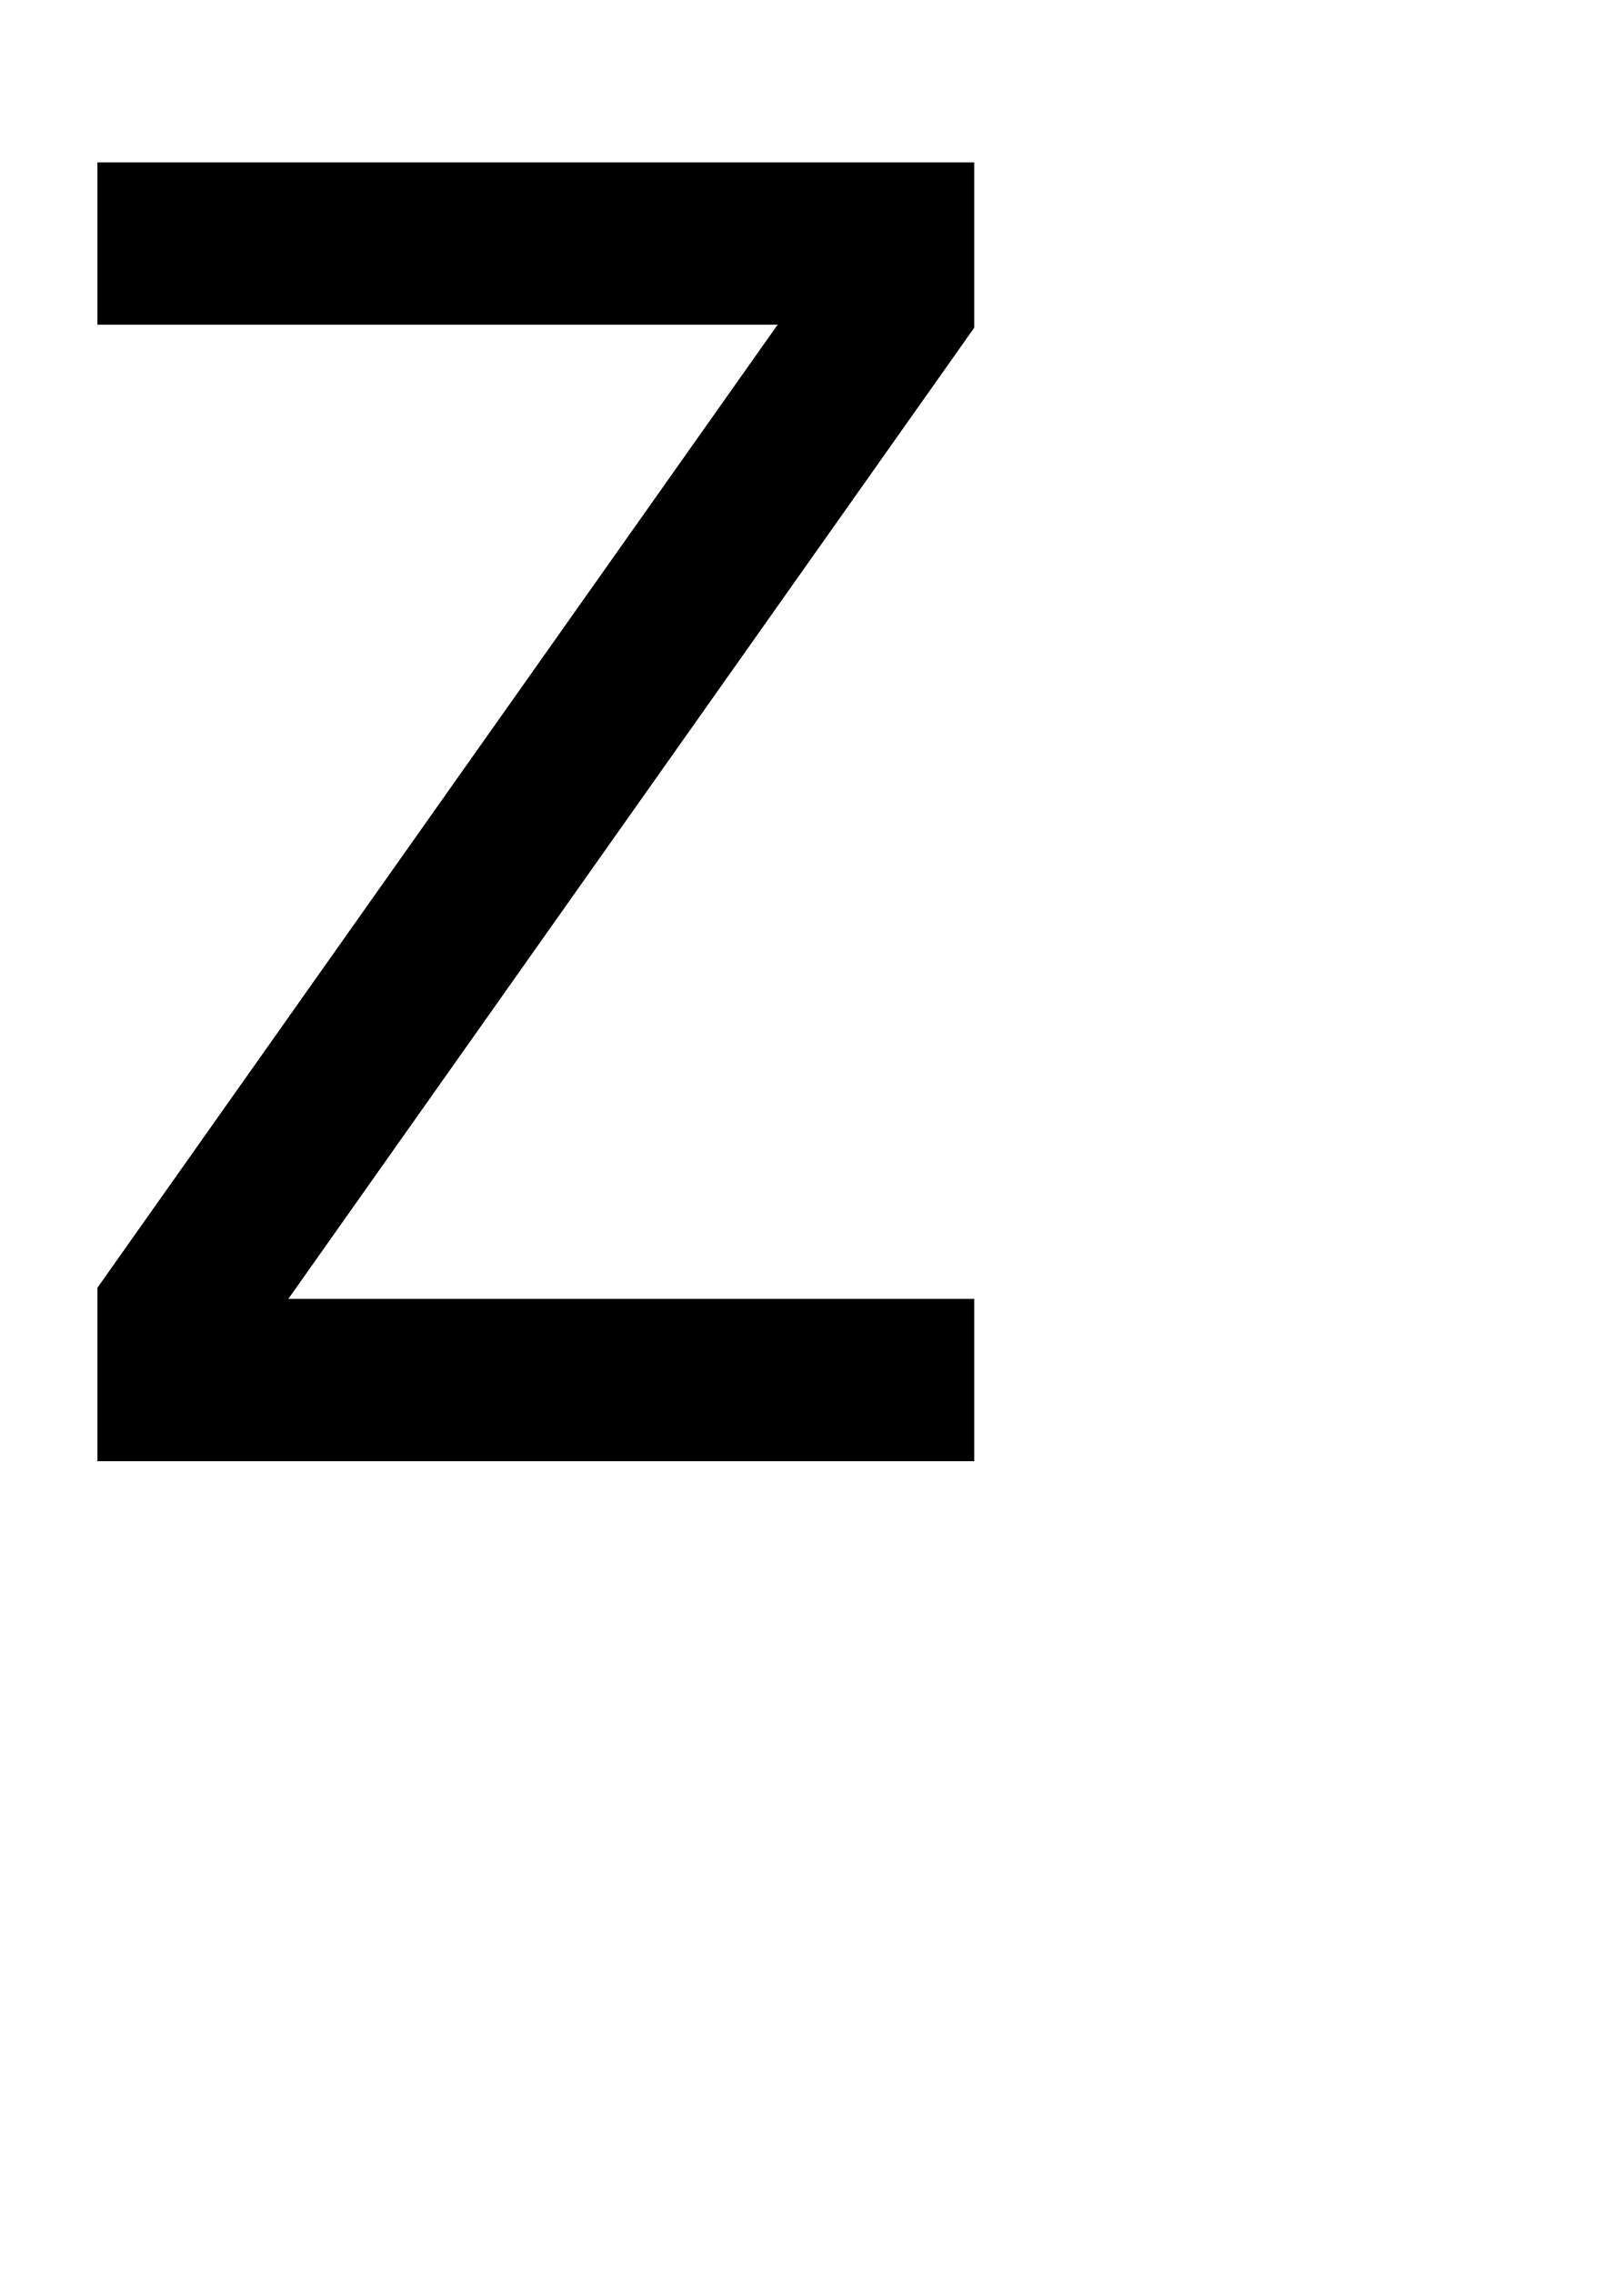
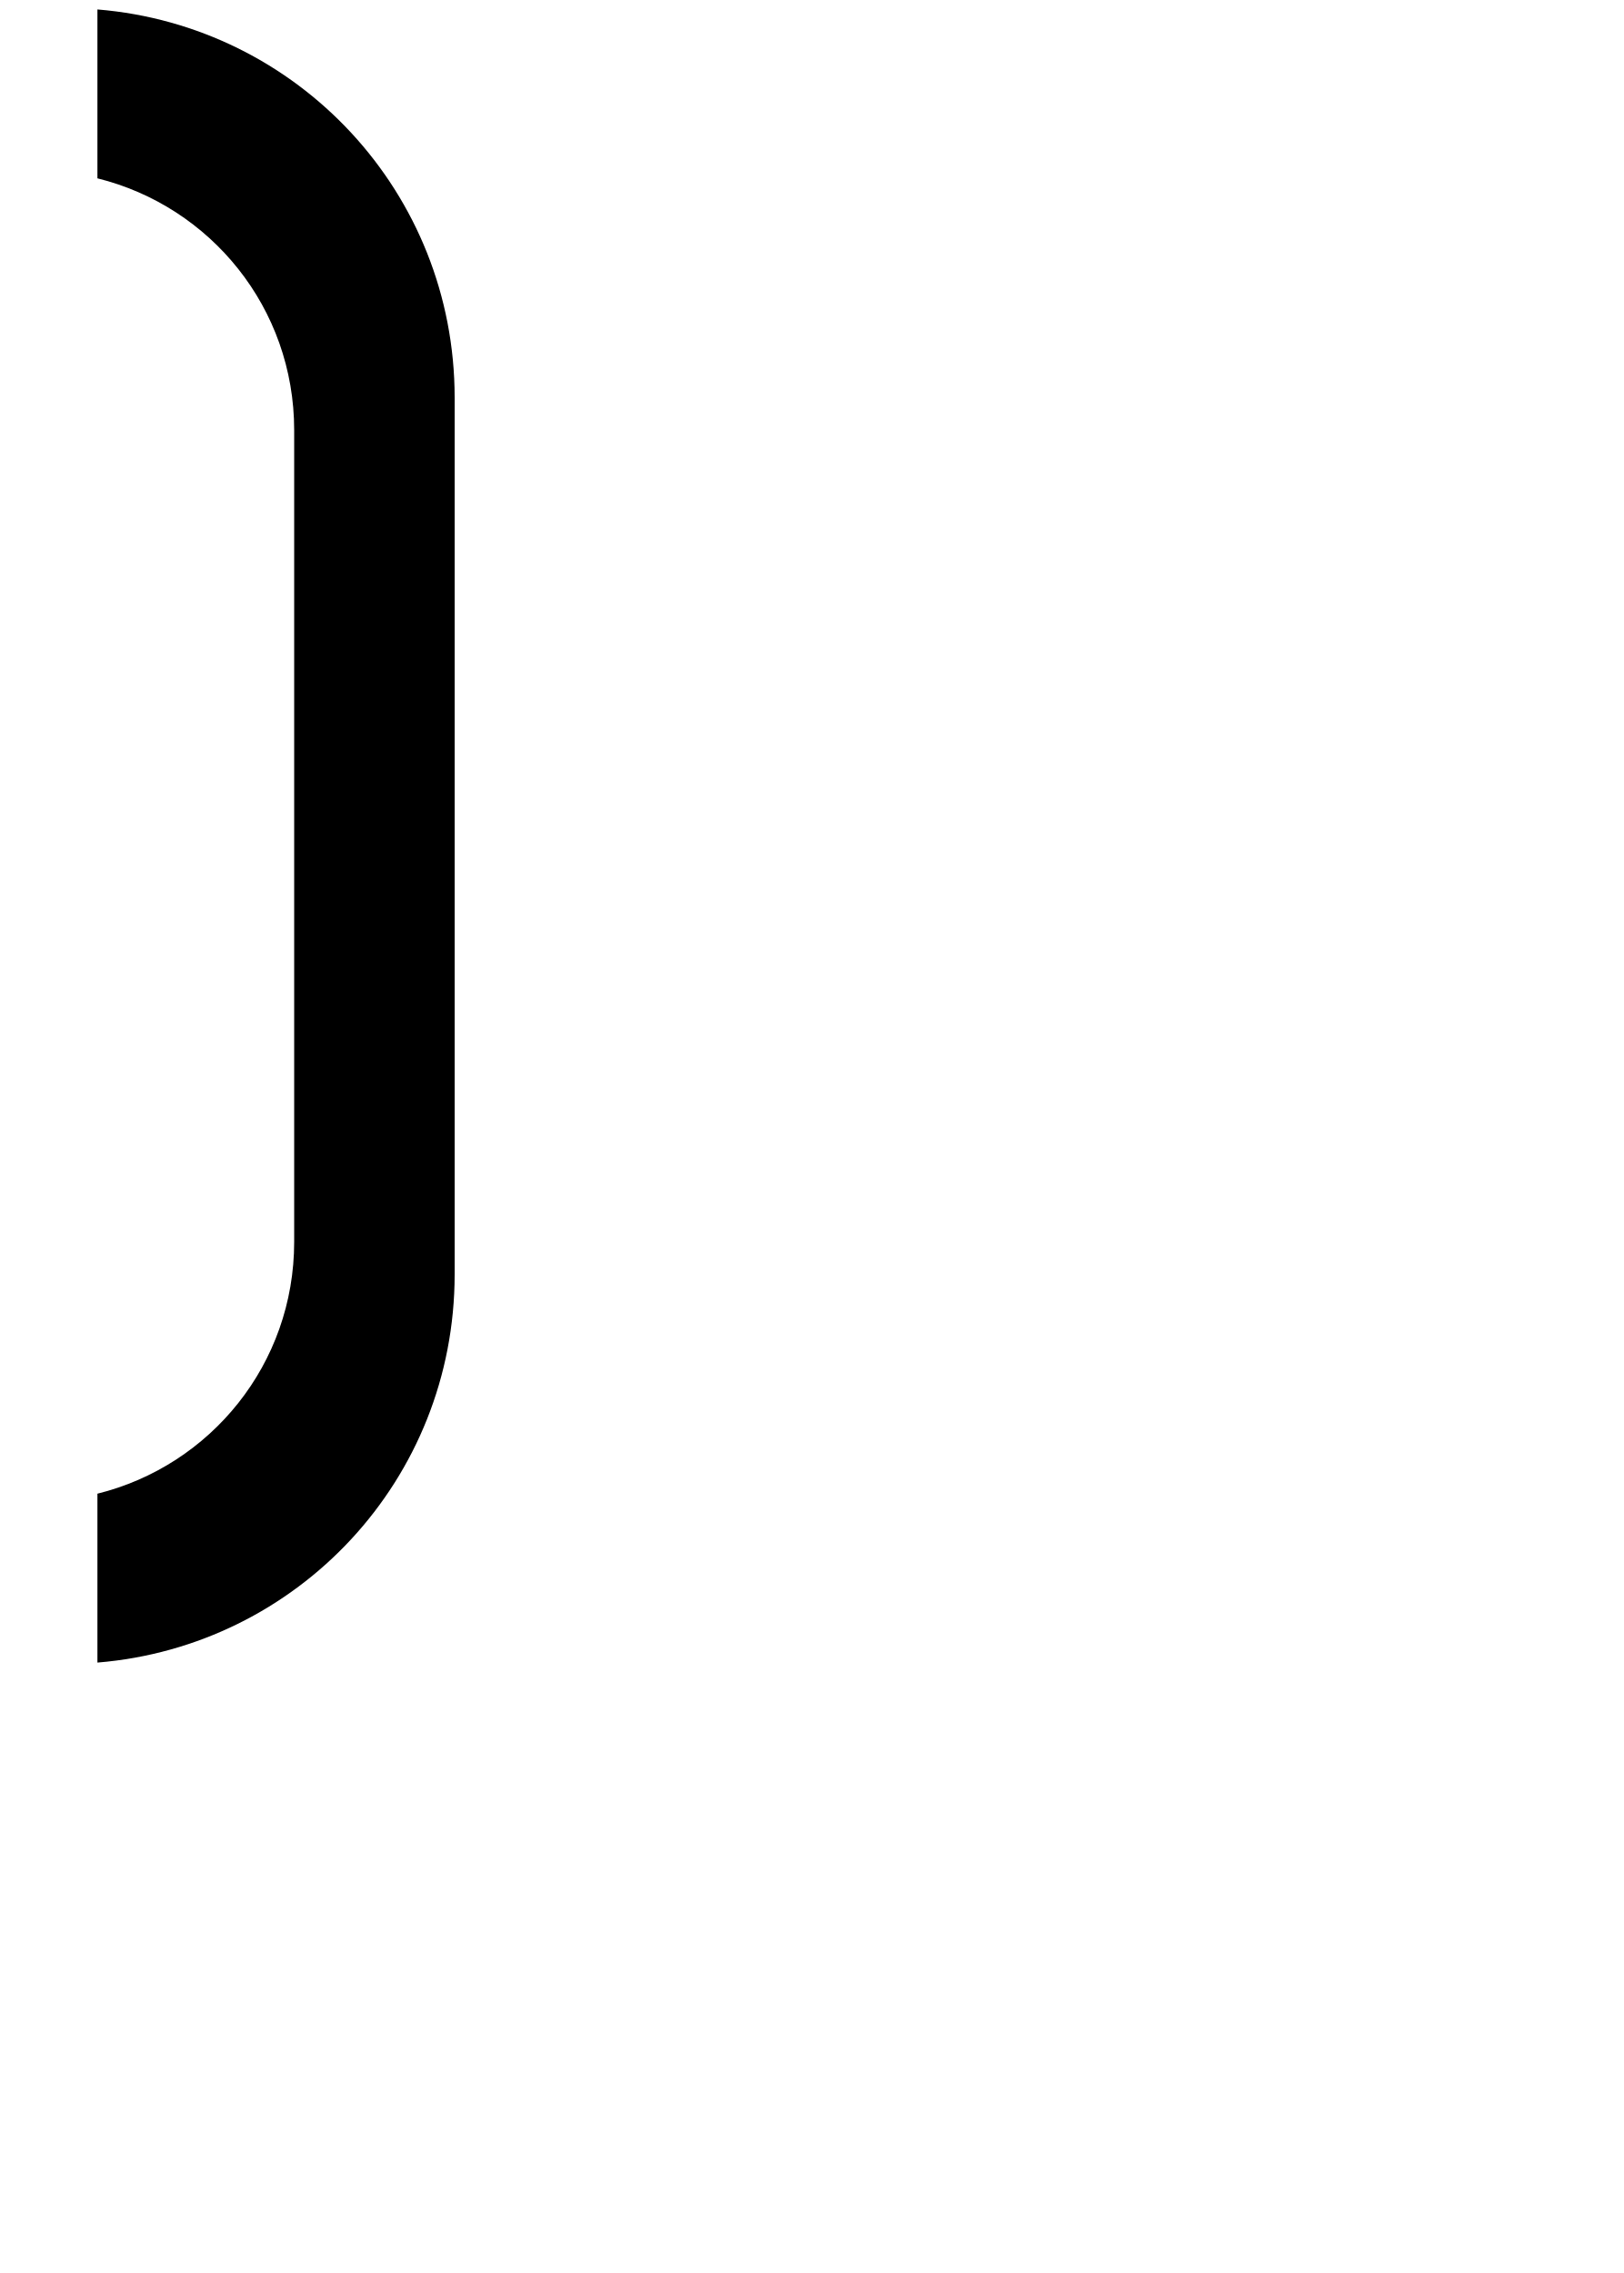
<svg xmlns="http://www.w3.org/2000/svg" width="1000" height="1400" viewBox="0 0 1000 1400" version="1.1" id="svg734">
  <defs id="defs731" />
  <g id="layer1">
-     <path id="rect11920" style="fill:#000000;fill-opacity:1;stroke-width:12.472" d="m 60,100 v 100 H 478.906 L 60,793.164 V 900 H 106.992 600 V 800 H 177.578 L 600,201.836 V 100 h -50.508 z" />
+     <path id="rect12933" style="fill:#000000;fill-opacity:1;stroke-width:12.472" d="m 60,5.82 v 104.023 c 69.726,17.286 121.172,79.86 121.172,155.078 v 500 C 181.172,840.14 129.726,902.714 60,920 v 104.023 C 183.522,1013.914 280,911.138 280,784.922 V 244.922 C 280,118.706 183.522,15.929 60,5.82 Z" />
  </g>
</svg>
